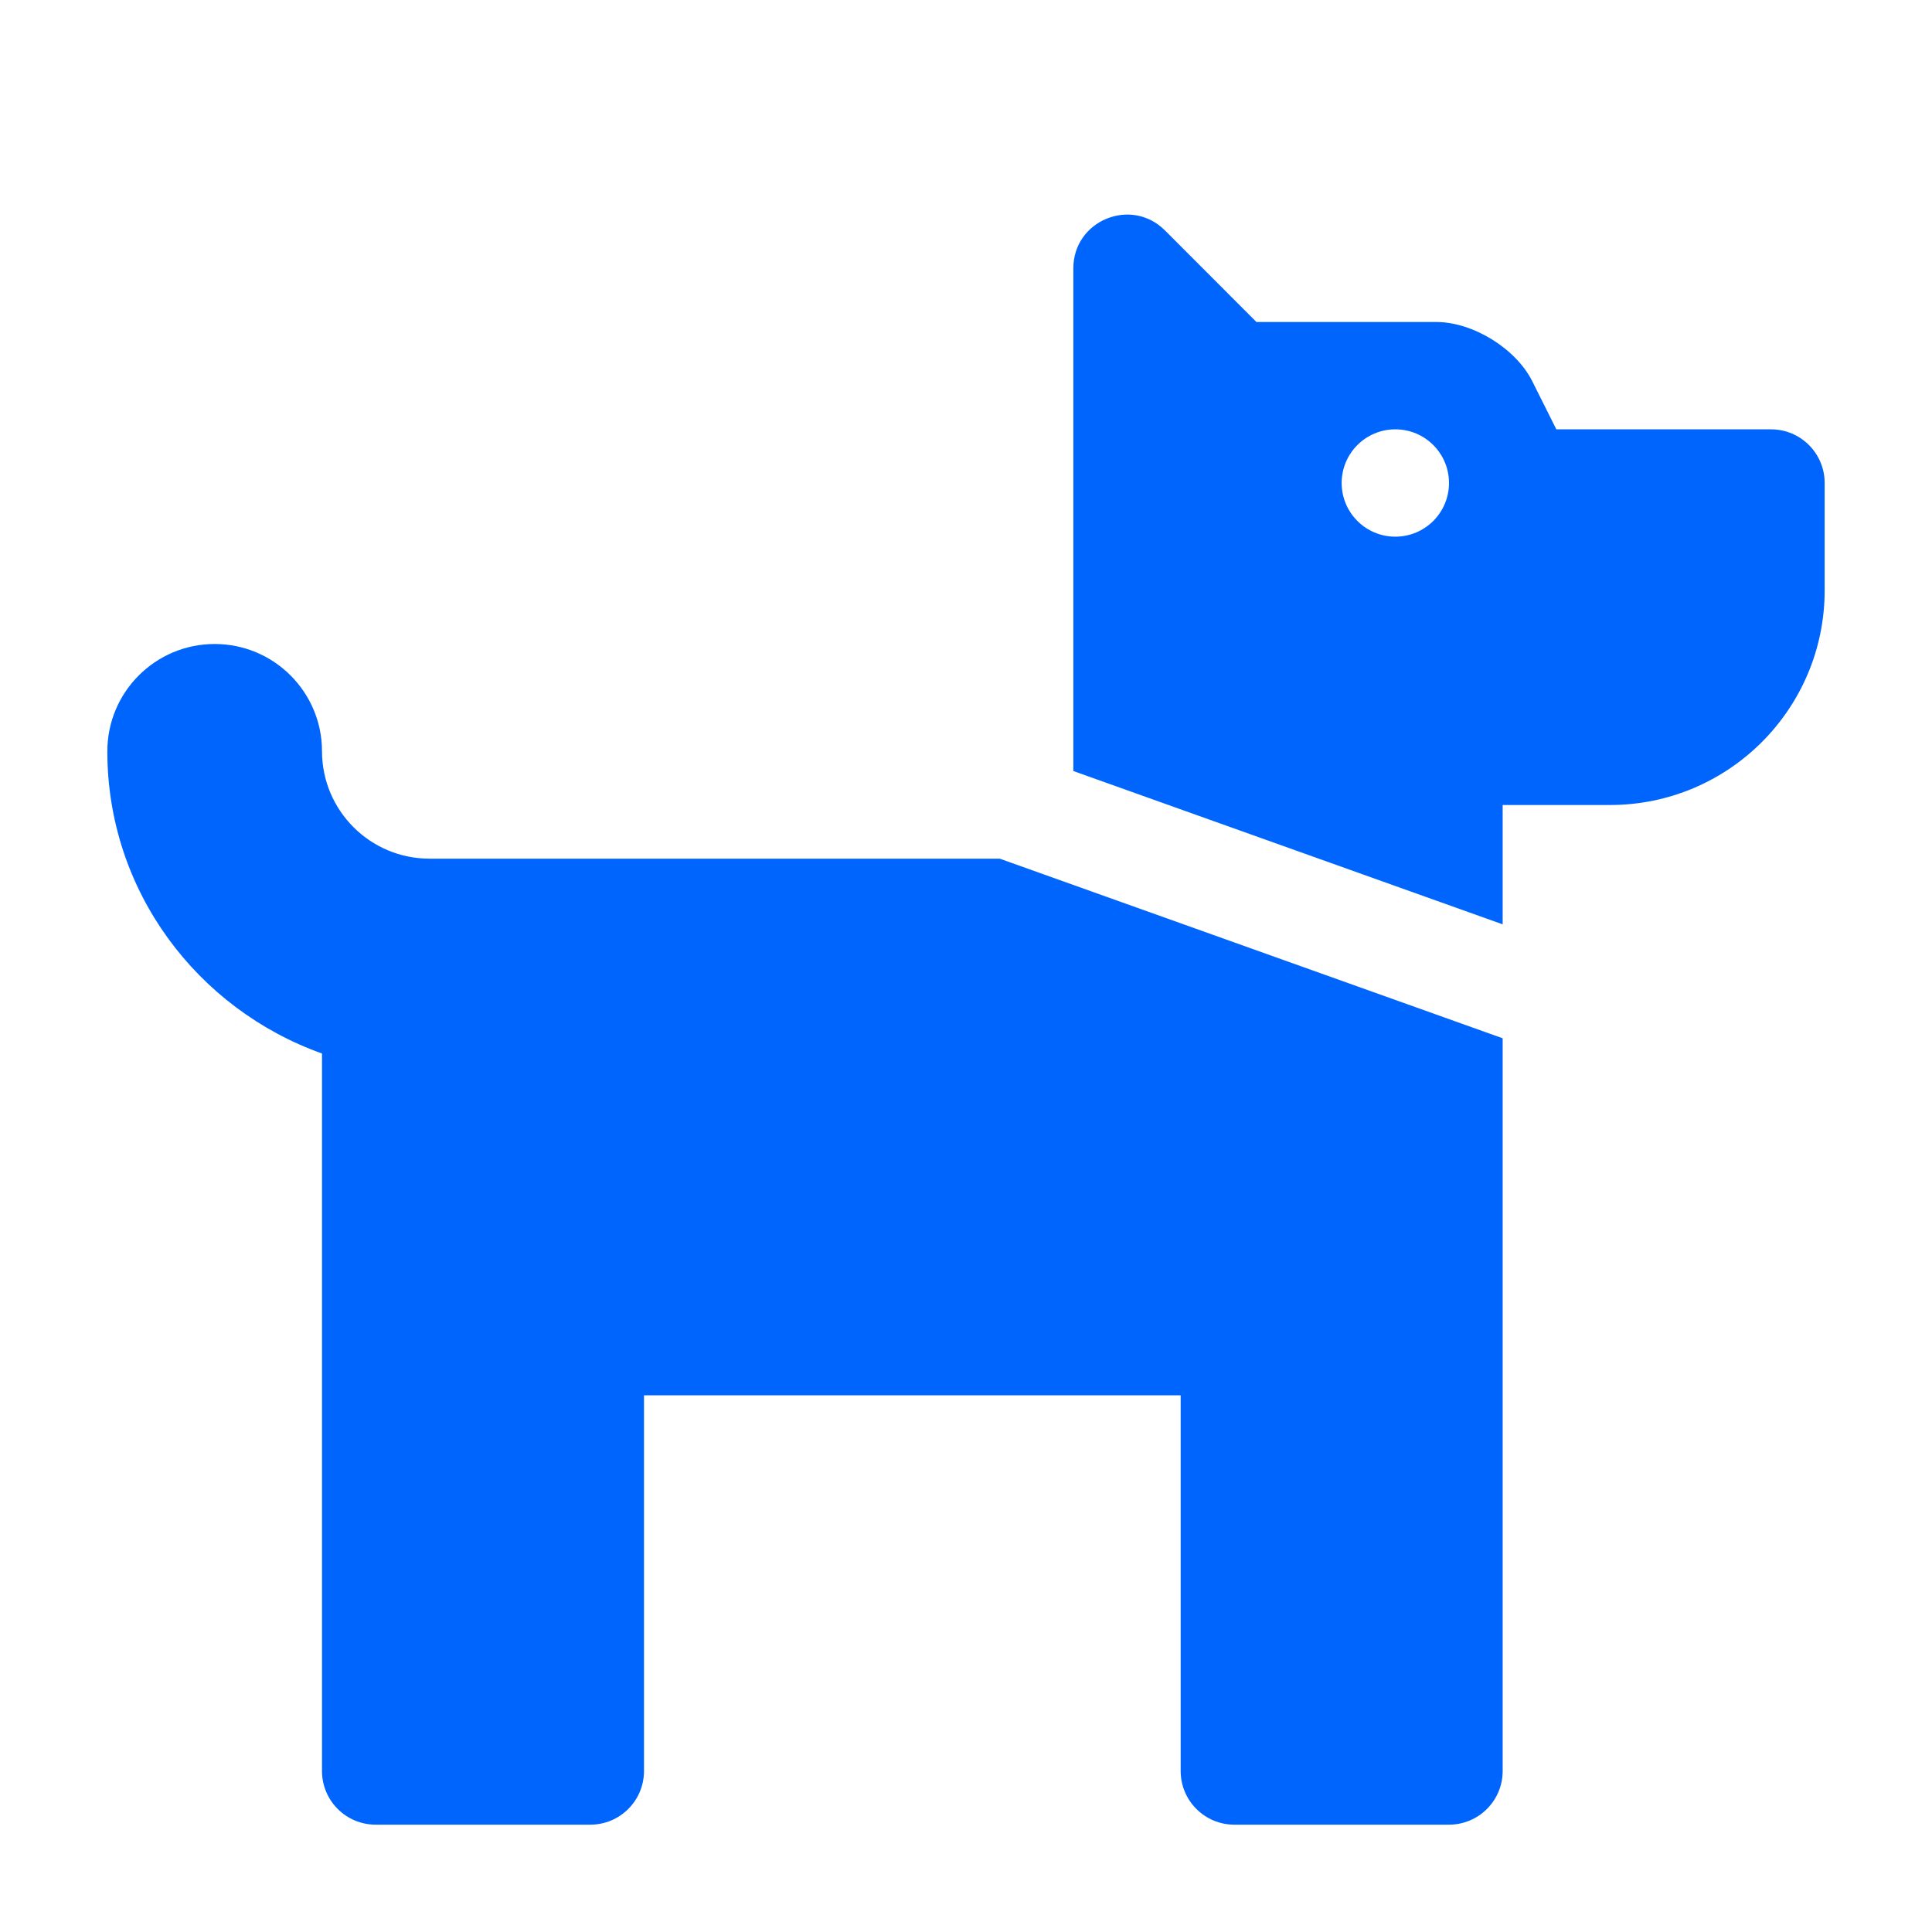
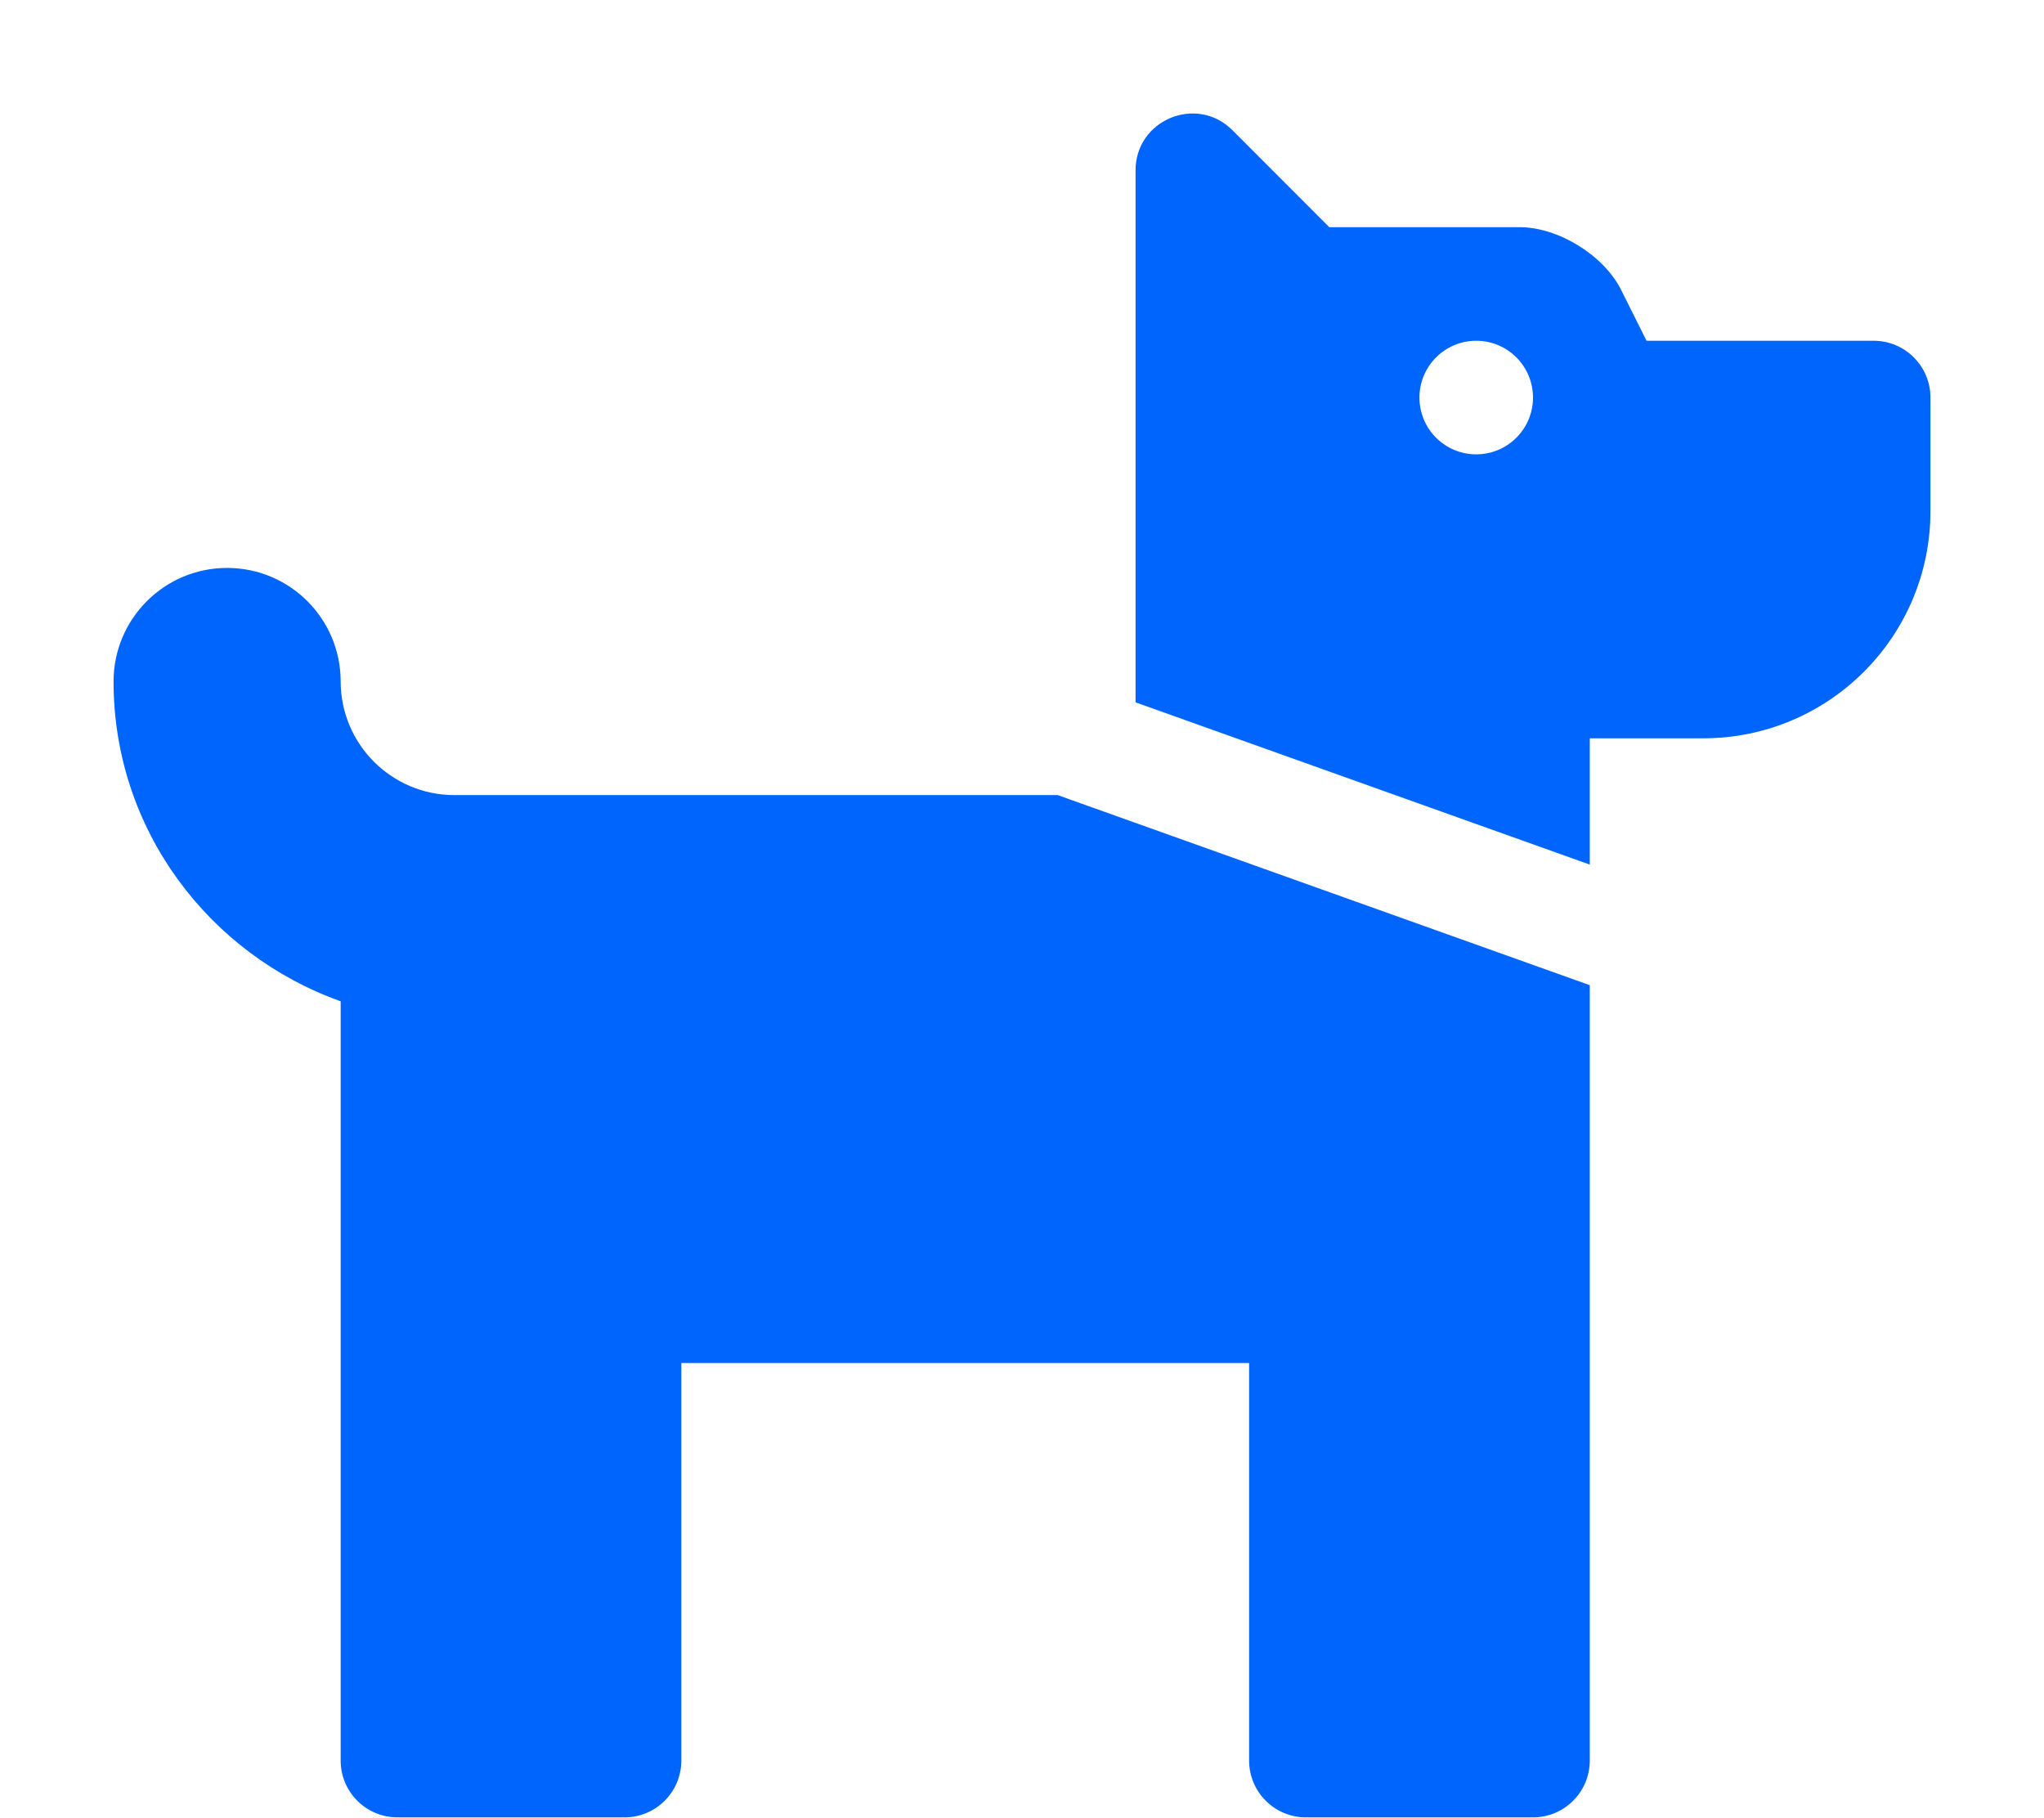
- <svg xmlns="http://www.w3.org/2000/svg" aria-hidden="true" focusable="false" data-prefix="fas" data-icon="dog" class="svg-inline--fa fa-dog fa-w-18" role="img" viewBox="0 0 576 512" width="25px" height="25px">
+ <svg xmlns="http://www.w3.org/2000/svg" aria-hidden="true" focusable="false" data-prefix="fas" data-icon="dog" class="svg-inline--fa fa-dog fa-w-18" role="img" viewBox="0 0 576 512" height="20px">
  <path fill="#0065FC" d="M298.06,224,448,277.55V496a16,16,0,0,1-16,16H368a16,16,0,0,1-16-16V384H192V496a16,16,0,0,1-16,16H112a16,16,0,0,1-16-16V282.09C58.84,268.84,32,233.66,32,192a32,32,0,0,1,64,0,32.06,32.06,0,0,0,32,32ZM544,112v32a64,64,0,0,1-64,64H448v35.58L320,197.87V48c0-14.25,17.22-21.39,27.31-11.31L374.59,64h53.63c10.91,0,23.75,7.92,28.62,17.69L464,96h64A16,16,0,0,1,544,112Zm-112,0a16,16,0,1,0-16,16A16,16,0,0,0,432,112Z" />
</svg>
